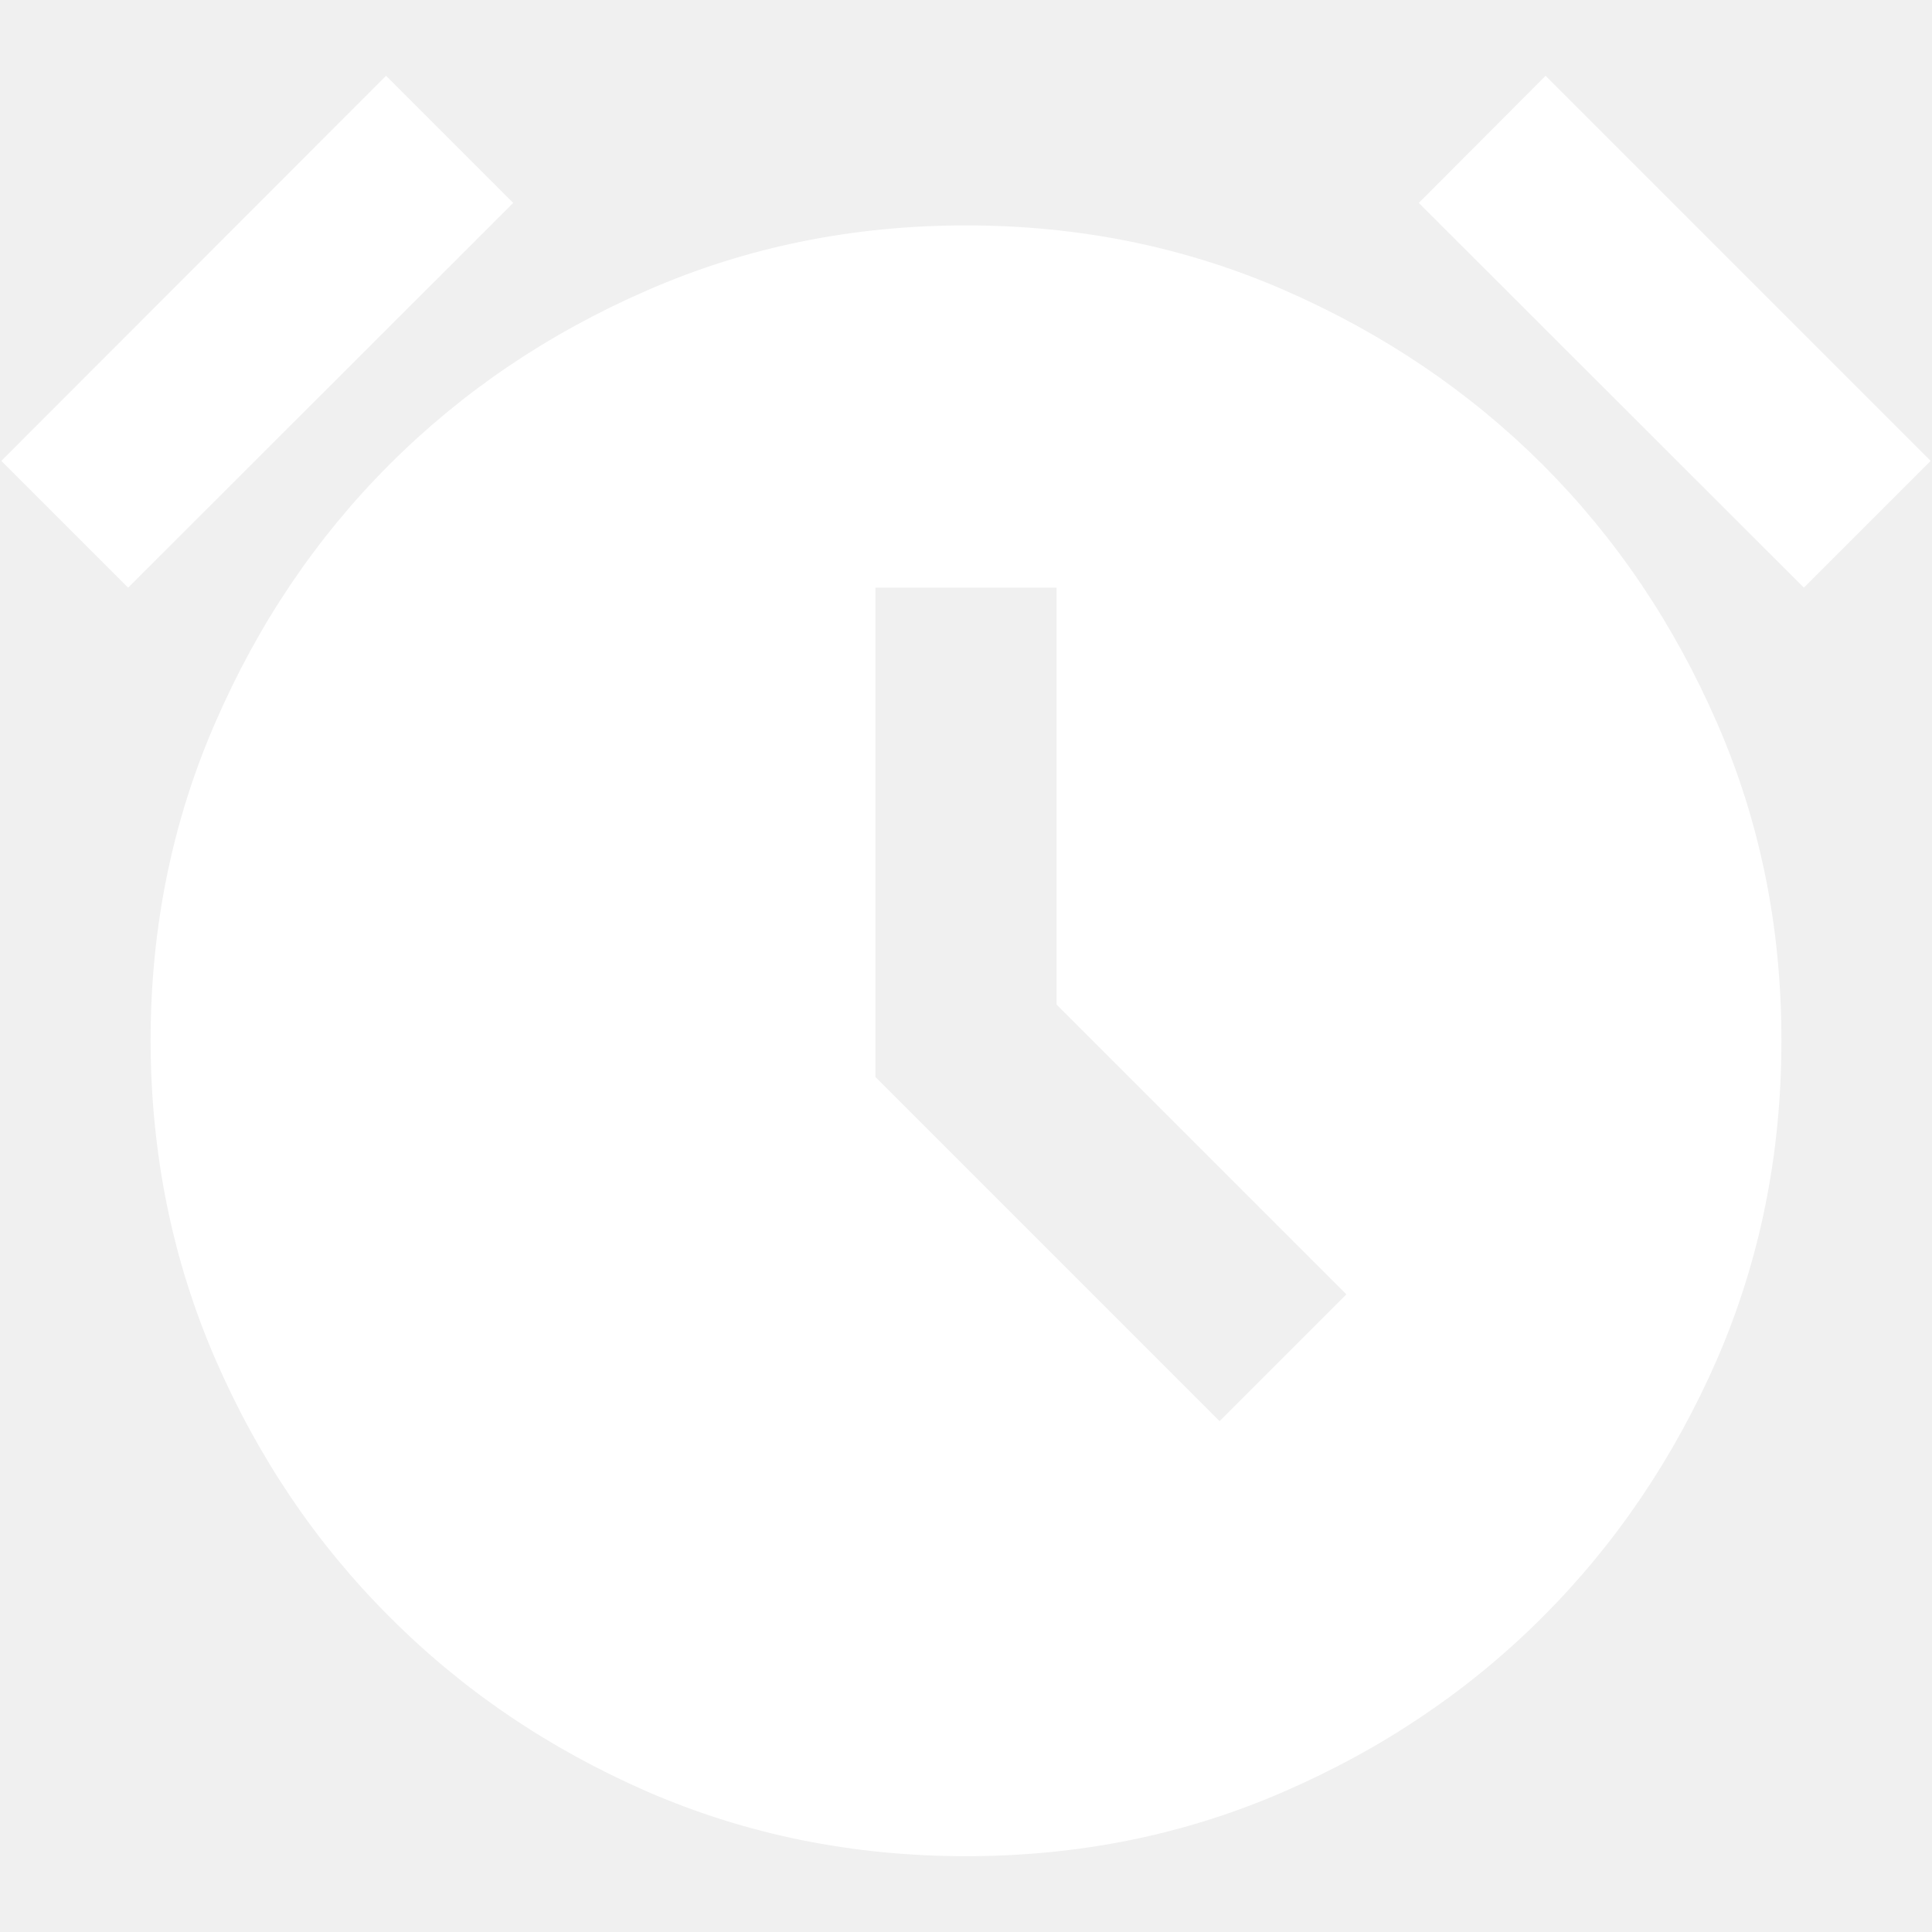
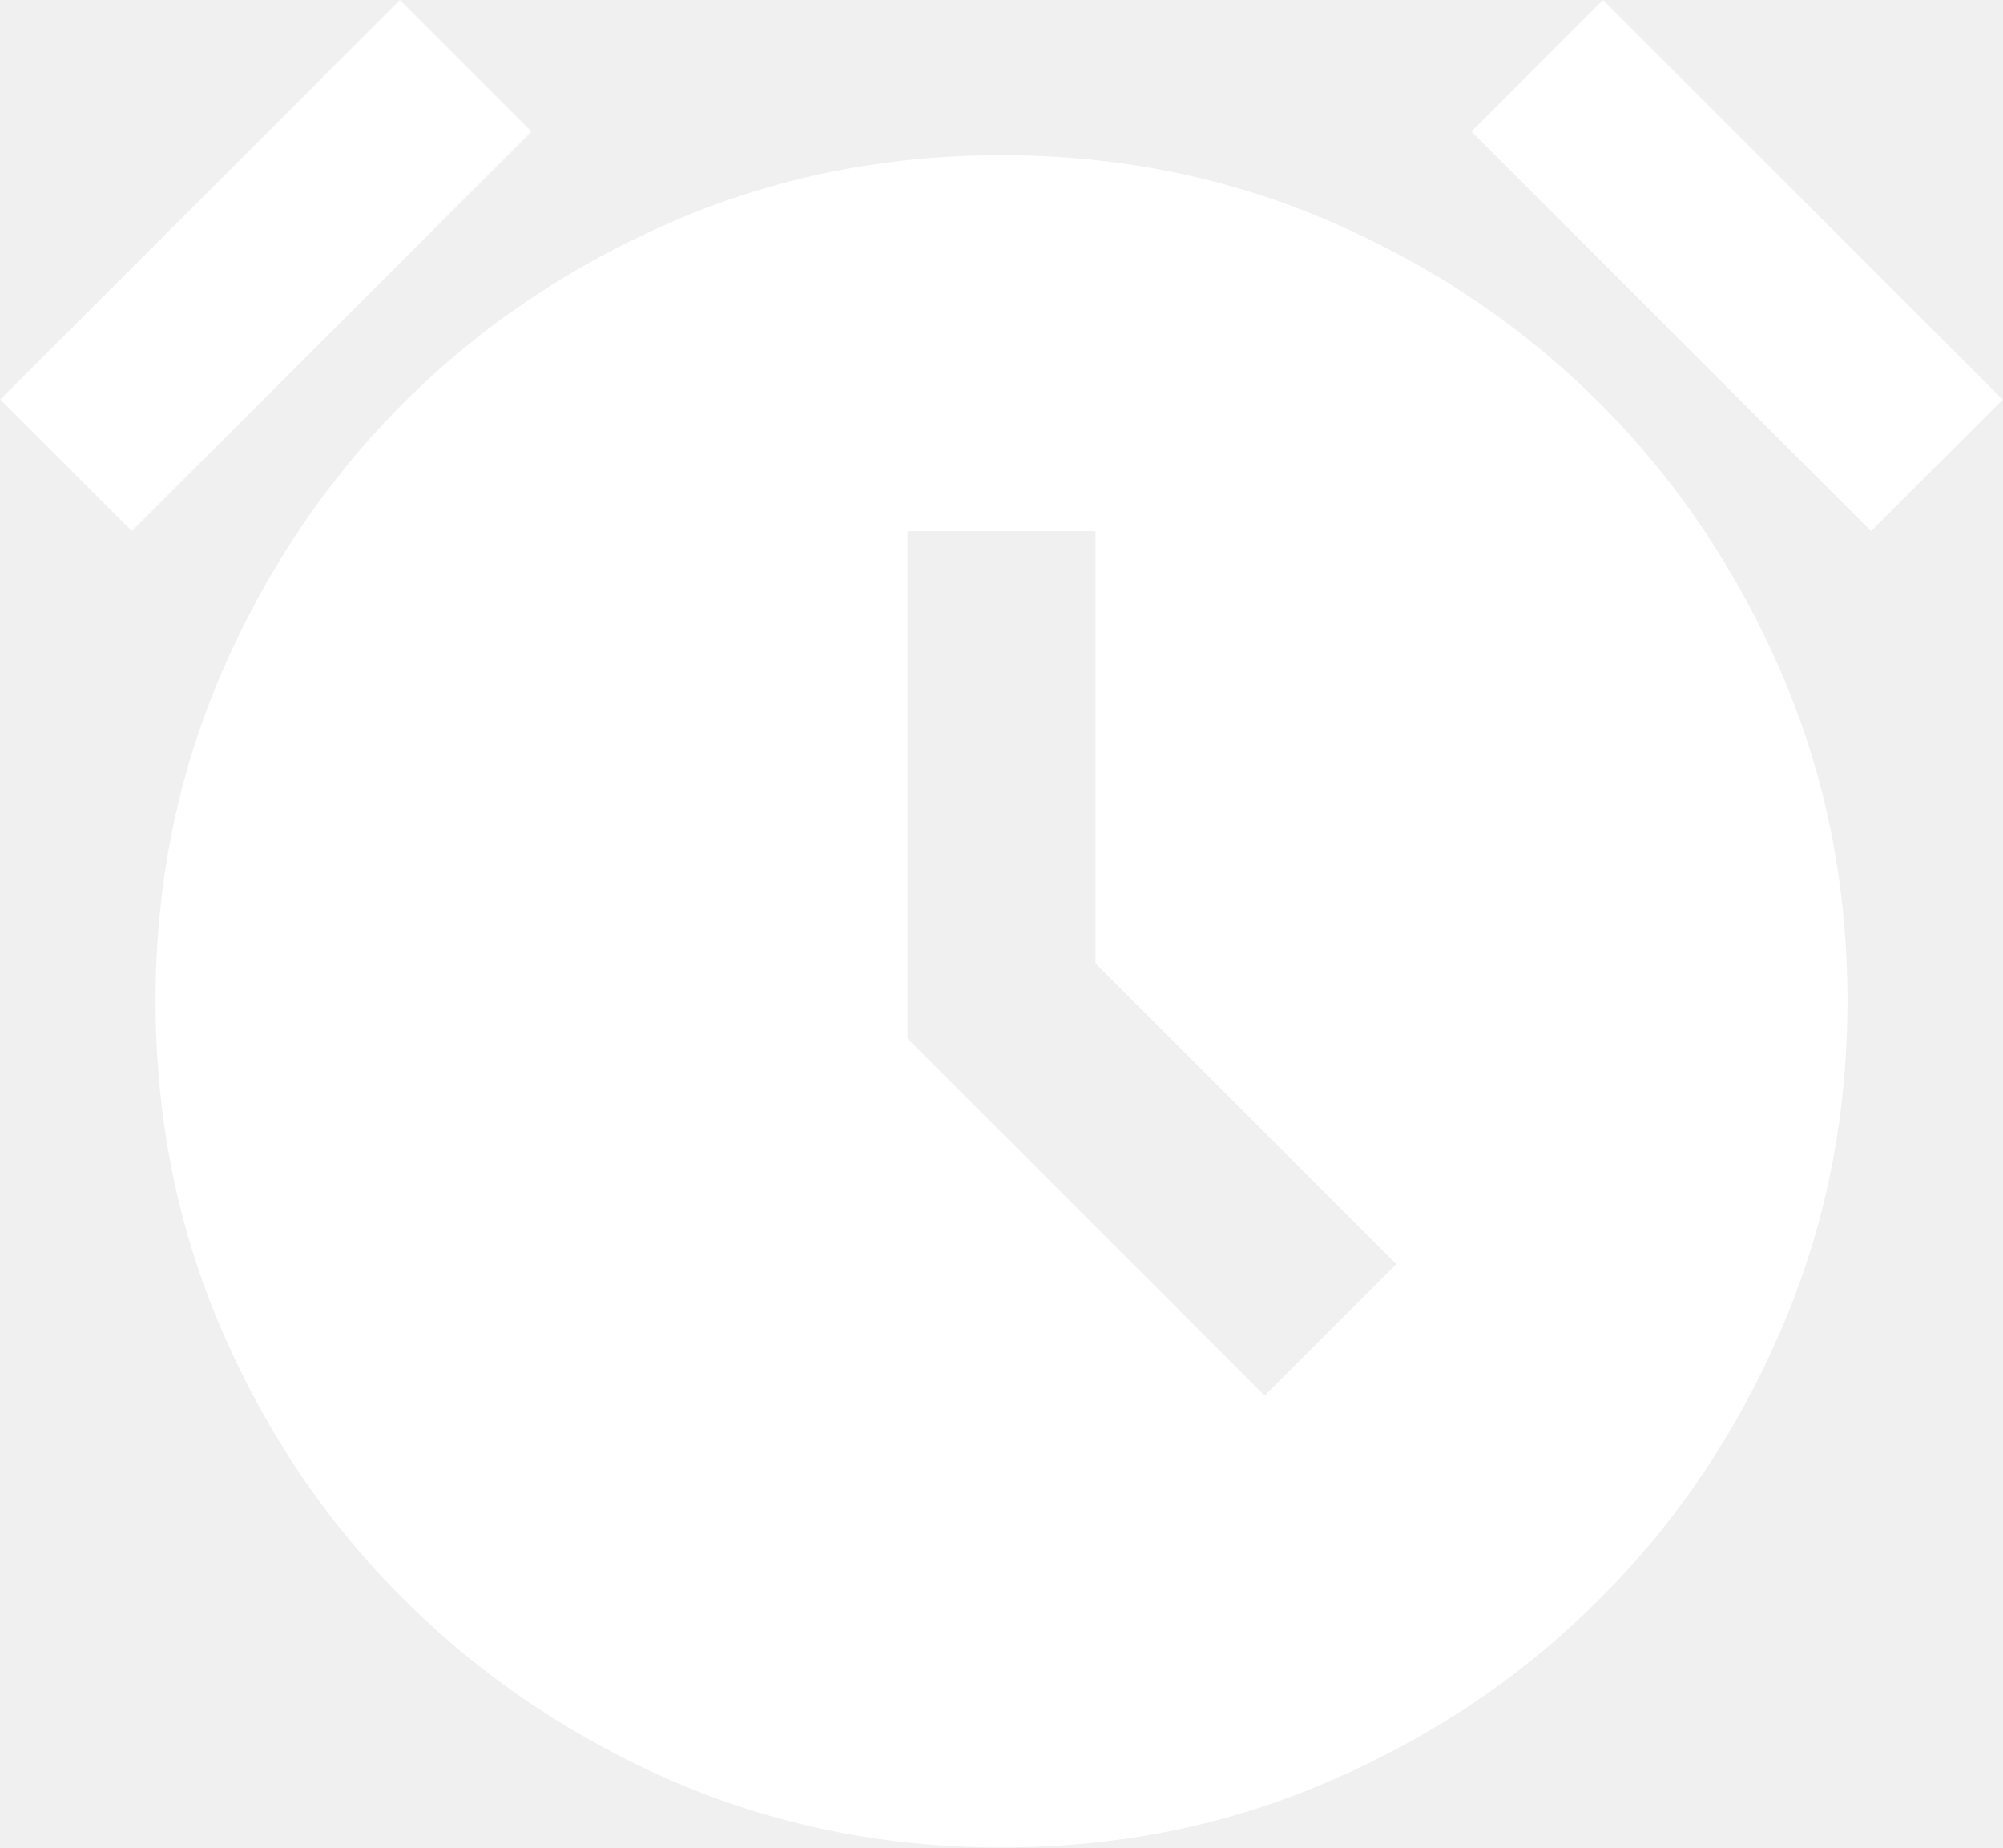
- <svg xmlns="http://www.w3.org/2000/svg" width="48" height="48" viewBox="0 0 5.76 5.76" version="1.1" id="svg4">
+ <svg xmlns="http://www.w3.org/2000/svg" width="23.97" height="22.113" viewBox="0 0 2.876 2.654" version="1.1" id="svg4">
  <defs id="defs8" />
-   <path d="m 2.88,5.534 q -0.506,0 -0.949,-0.192 Q 1.489,5.149 1.162,4.821 0.834,4.494 0.642,4.052 0.45,3.609 0.449,3.103 q 0,-0.506 0.193,-0.949 Q 0.834,1.712 1.161,1.385 1.489,1.057 1.931,0.865 2.373,0.672 2.88,0.672 q 0.506,0 0.949,0.193 0.442,0.193 0.77,0.52 0.327,0.327 0.52,0.77 0.193,0.442 0.192,0.949 0,0.506 -0.192,0.949 Q 4.926,4.494 4.599,4.821 4.271,5.149 3.829,5.341 3.387,5.534 2.88,5.534 M 3.636,4.237 4.014,3.859 3.15,2.995 V 1.752 H 2.61 V 3.211 Z M 1.151,0.226 1.53,0.605 0.382,1.752 0.004,1.374 Z m 3.457,0 L 5.756,1.374 5.378,1.752 4.23,0.605 Z" id="path2" style="fill:#ffffff;stroke-width:0.27" />
+   <path d="m 1.438,2.654 q -0.253,0 -0.474,-0.096 Q 0.743,2.461 0.579,2.297 0.415,2.134 0.319,1.913 0.223,1.692 0.223,1.438 q 0,-0.253 0.096,-0.474 Q 0.415,0.743 0.579,0.579 0.743,0.415 0.964,0.319 1.185,0.223 1.438,0.223 q 0.253,0 0.474,0.096 0.221,0.096 0.385,0.26 0.164,0.164 0.26,0.385 0.096,0.221 0.096,0.474 0,0.253 -0.096,0.474 Q 2.461,2.134 2.297,2.297 2.134,2.461 1.913,2.557 1.692,2.654 1.438,2.654 M 1.816,2.005 2.005,1.816 1.573,1.384 V 0.763 H 1.303 V 1.492 Z M 0.574,0 0.763,0.189 0.189,0.763 0,0.574 Z M 2.302,0 2.876,0.574 2.687,0.763 2.113,0.189 Z" id="path2" style="fill:#ffffff;stroke-width:0.135" />
</svg>
